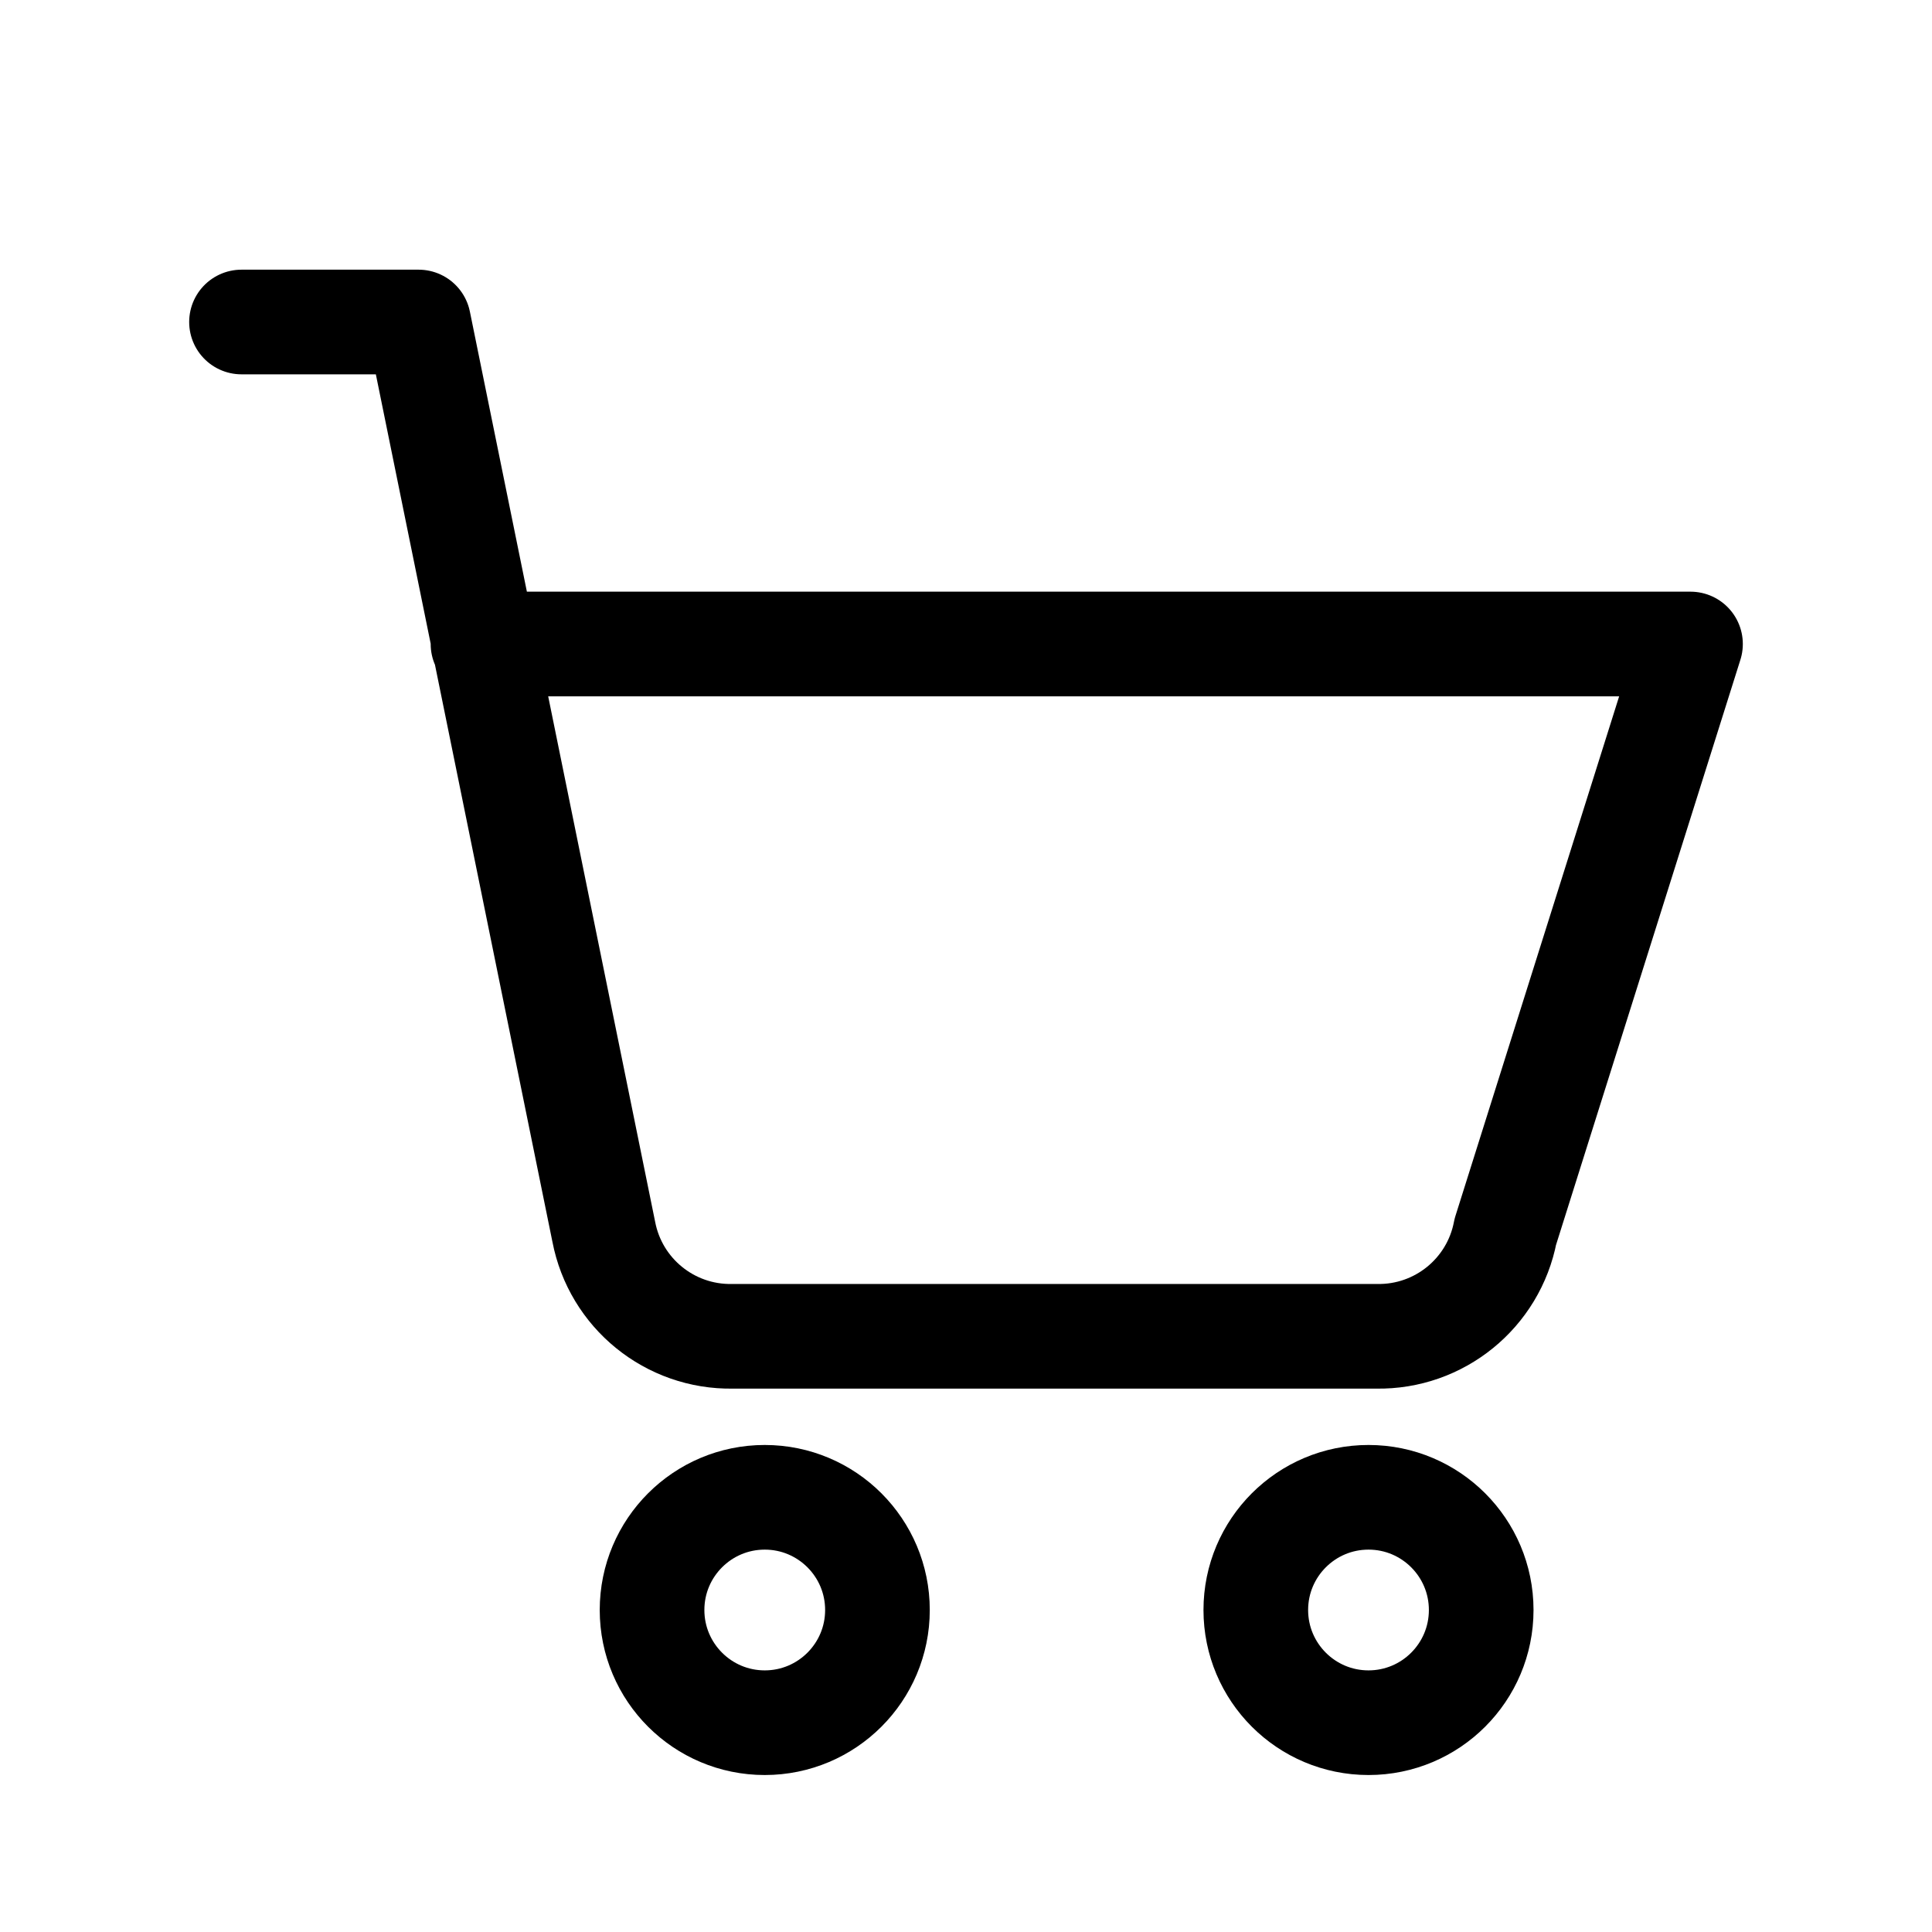
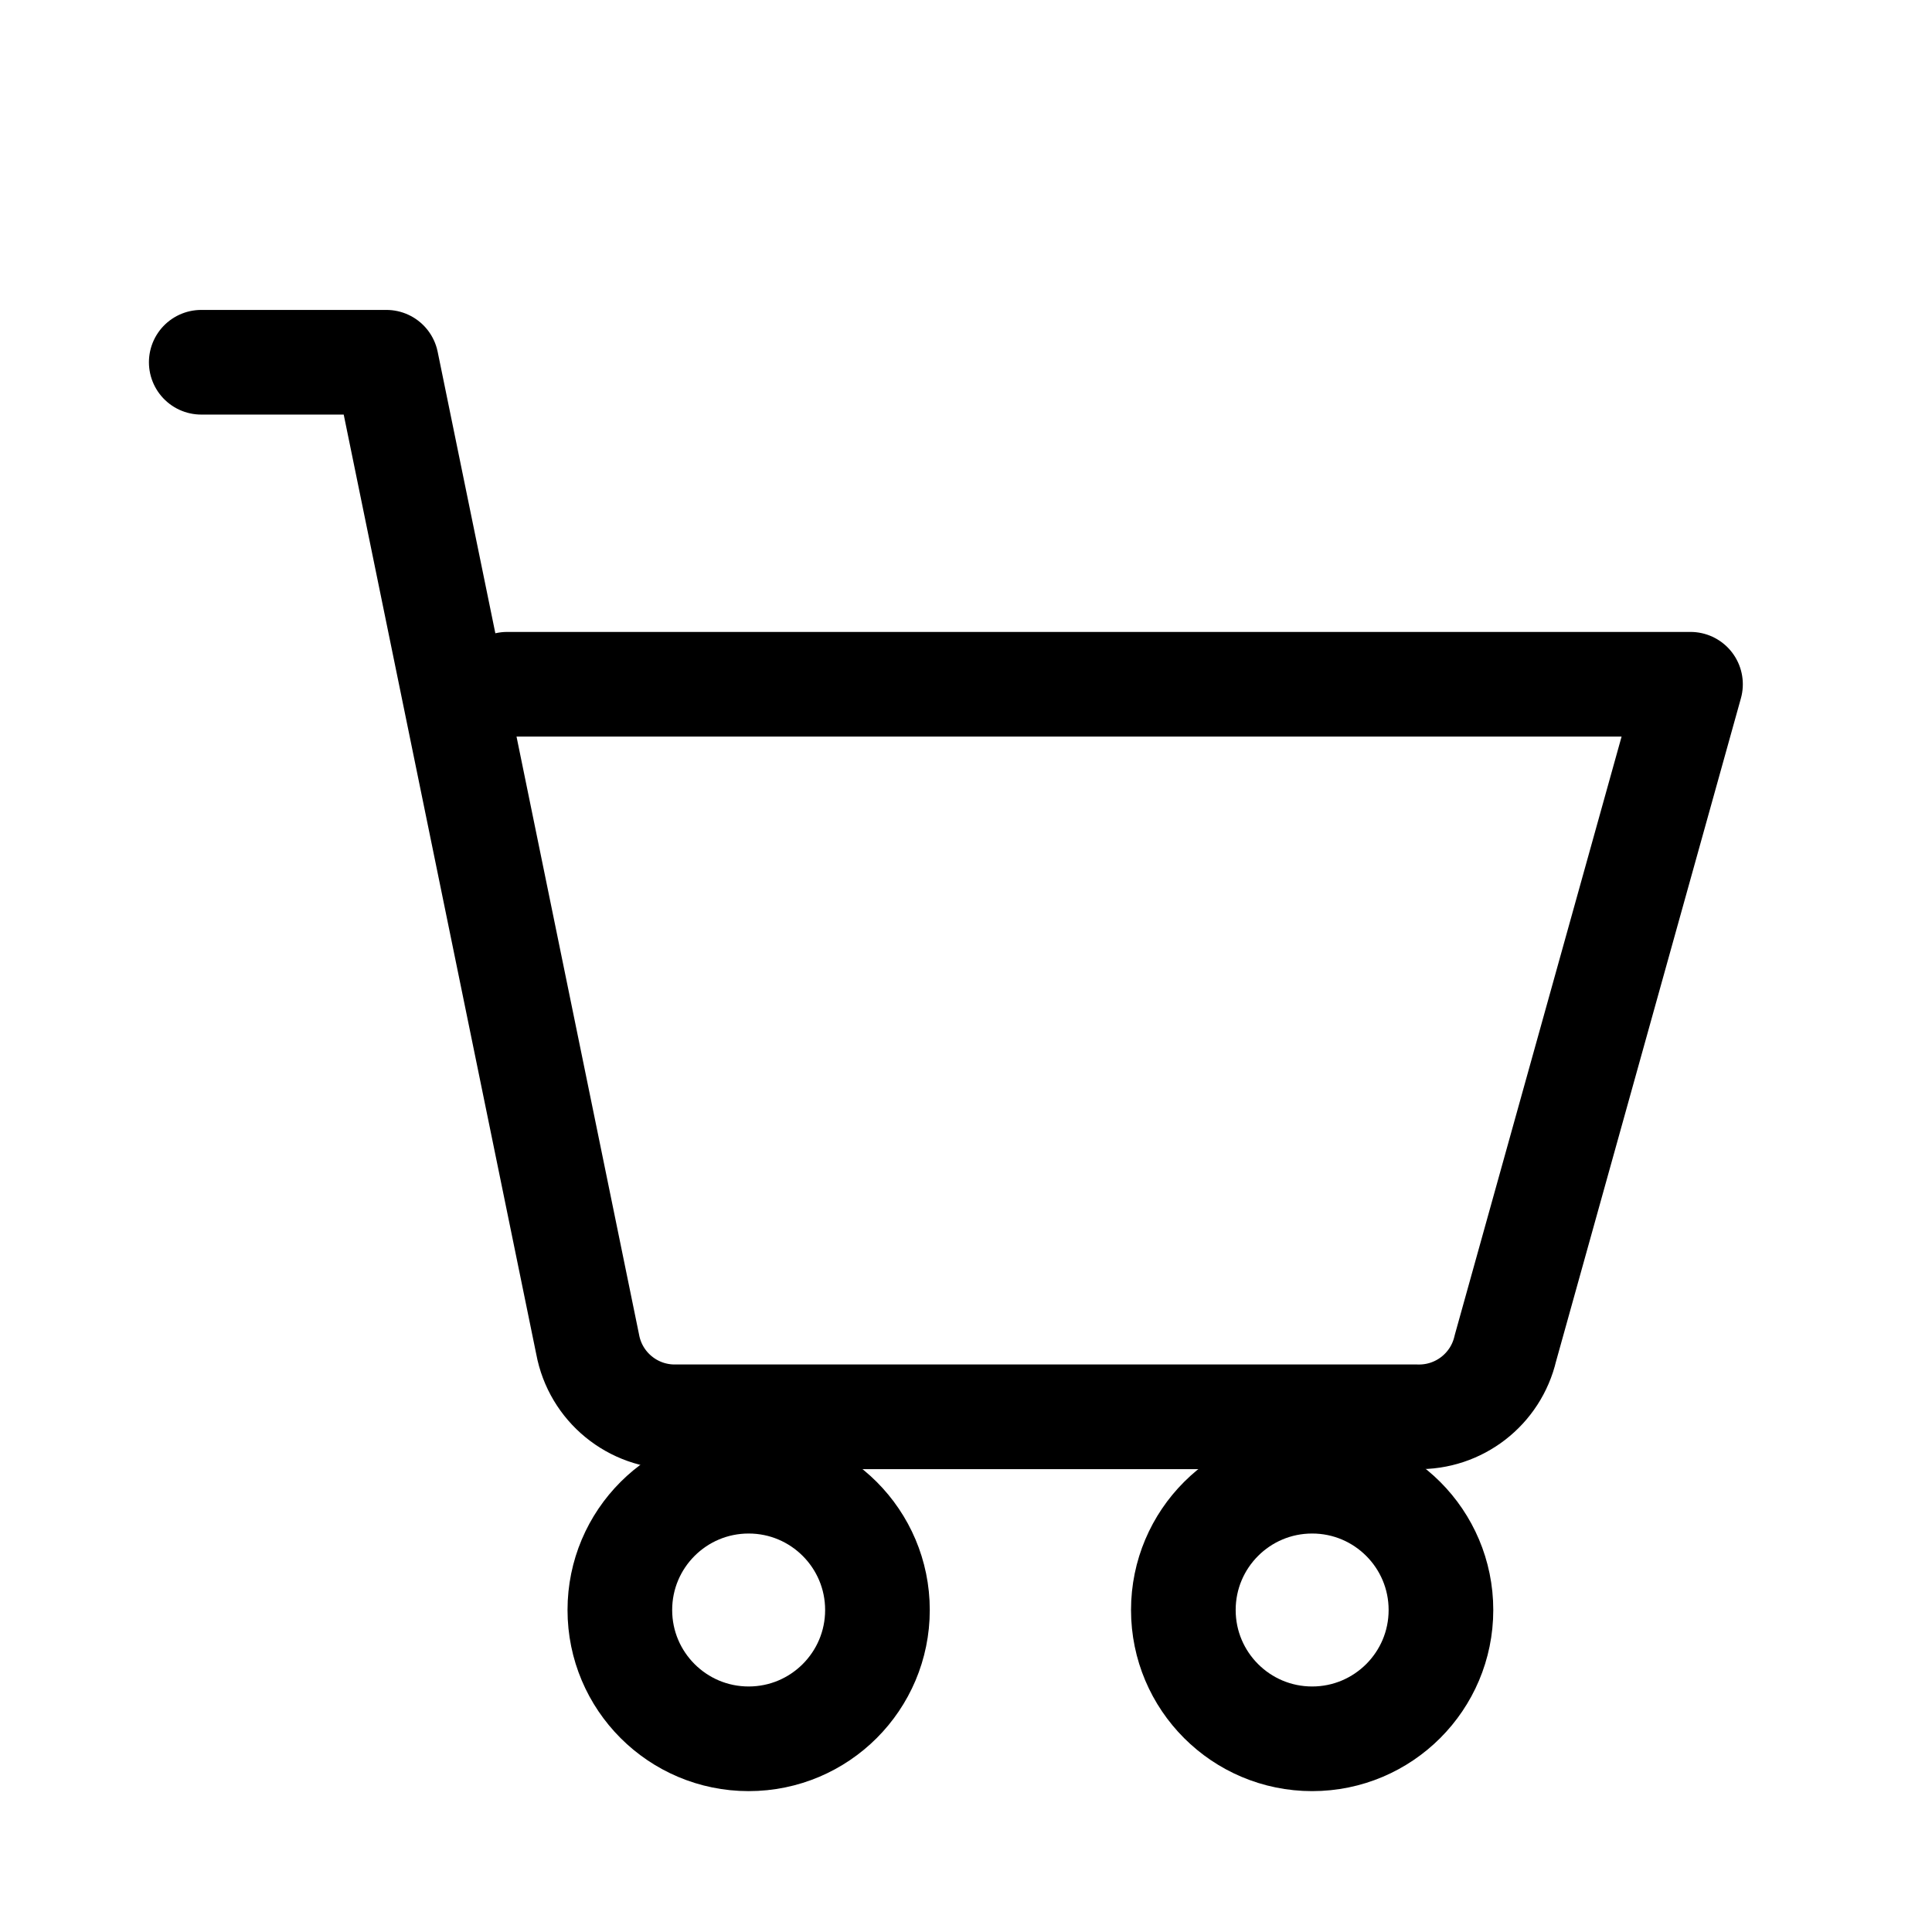
<svg xmlns="http://www.w3.org/2000/svg" width="24" height="24" viewBox="0 0 24 24" fill="none" stroke="currentColor" stroke-width="1.3" stroke-linecap="round" stroke-linejoin="round">
-   <circle cx="9.5" cy="20" r="1.4" />
-   <circle cx="17" cy="20" r="1.4" />
-   <path d="M3 4h2.2l2.3 11.3a1.6 1.6 0 0 0 1.6 1.3h8a1.6 1.6 0 0 0 1.6-1.3L21 8H6" />
+   <path d="M2.5 4.5h2.3l2.5 12.2a1.1 1.1 0 0 0 1.1.9h9.2a1.1 1.1 0 0 0 1.1-.85L21 8.5H6.3" />
+   <circle cx="9.3" cy="20" r="1.6" />
+   <circle cx="16.3" cy="20" r="1.6" />
</svg>
